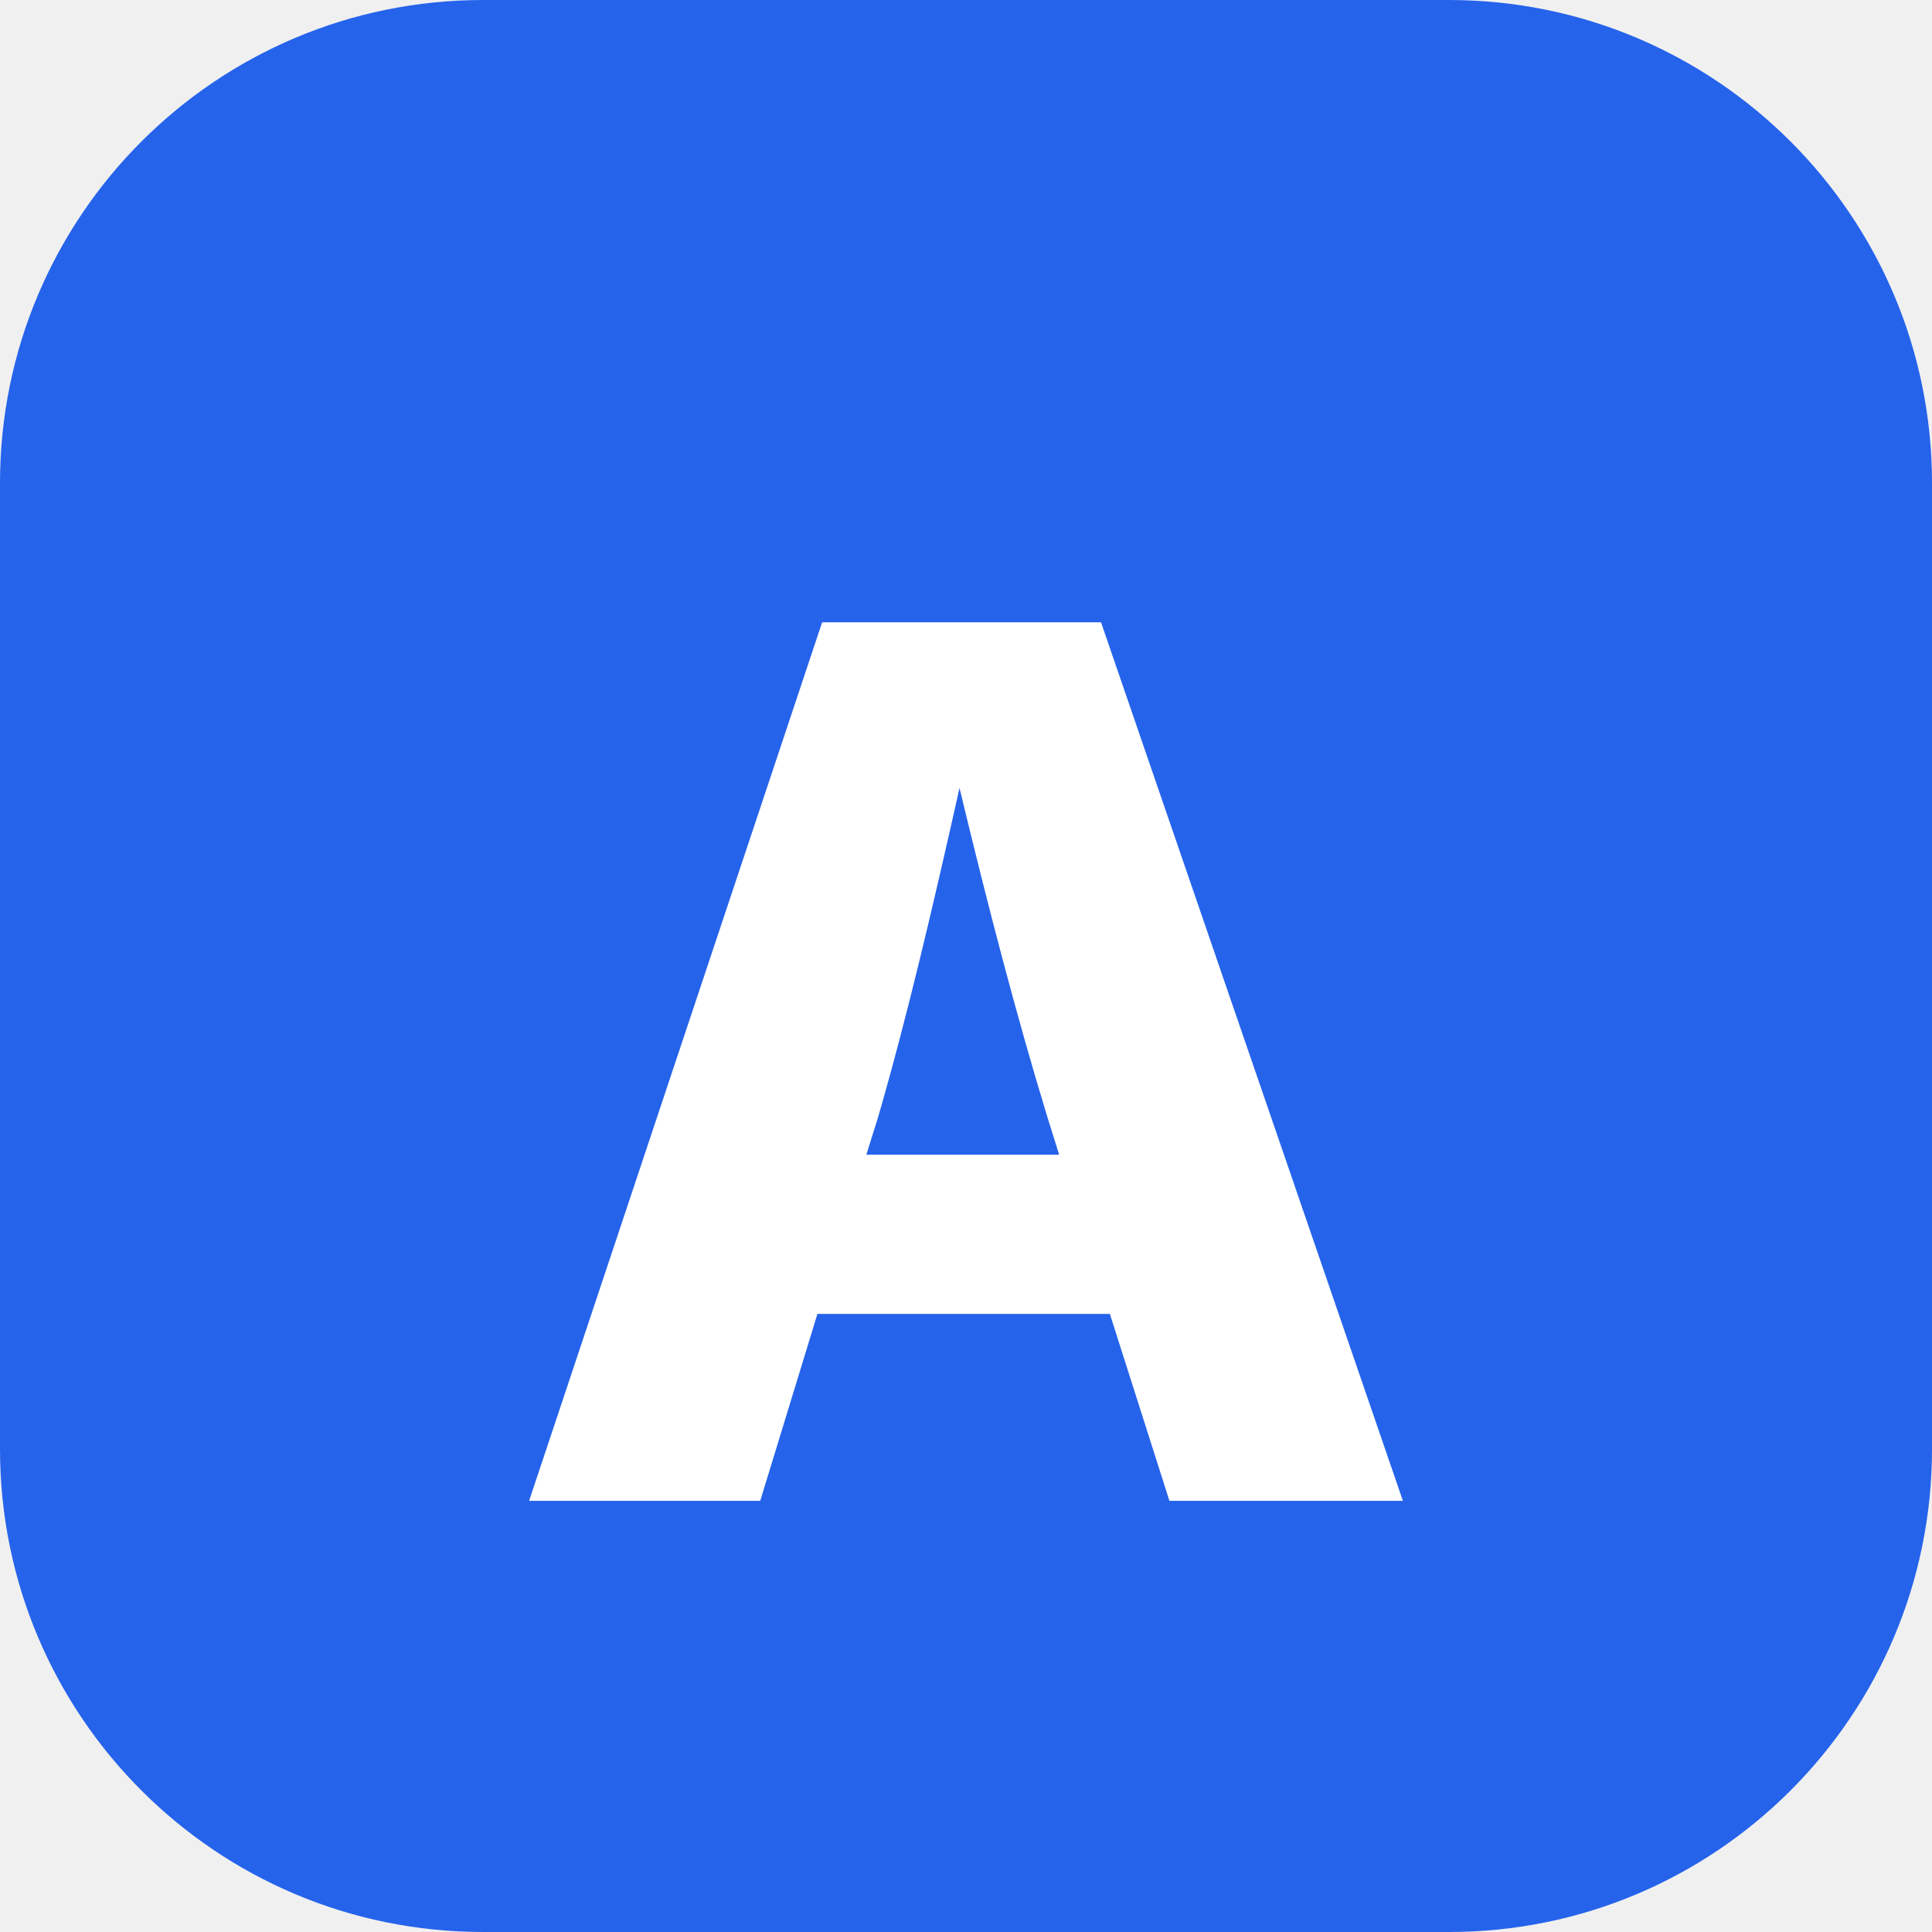
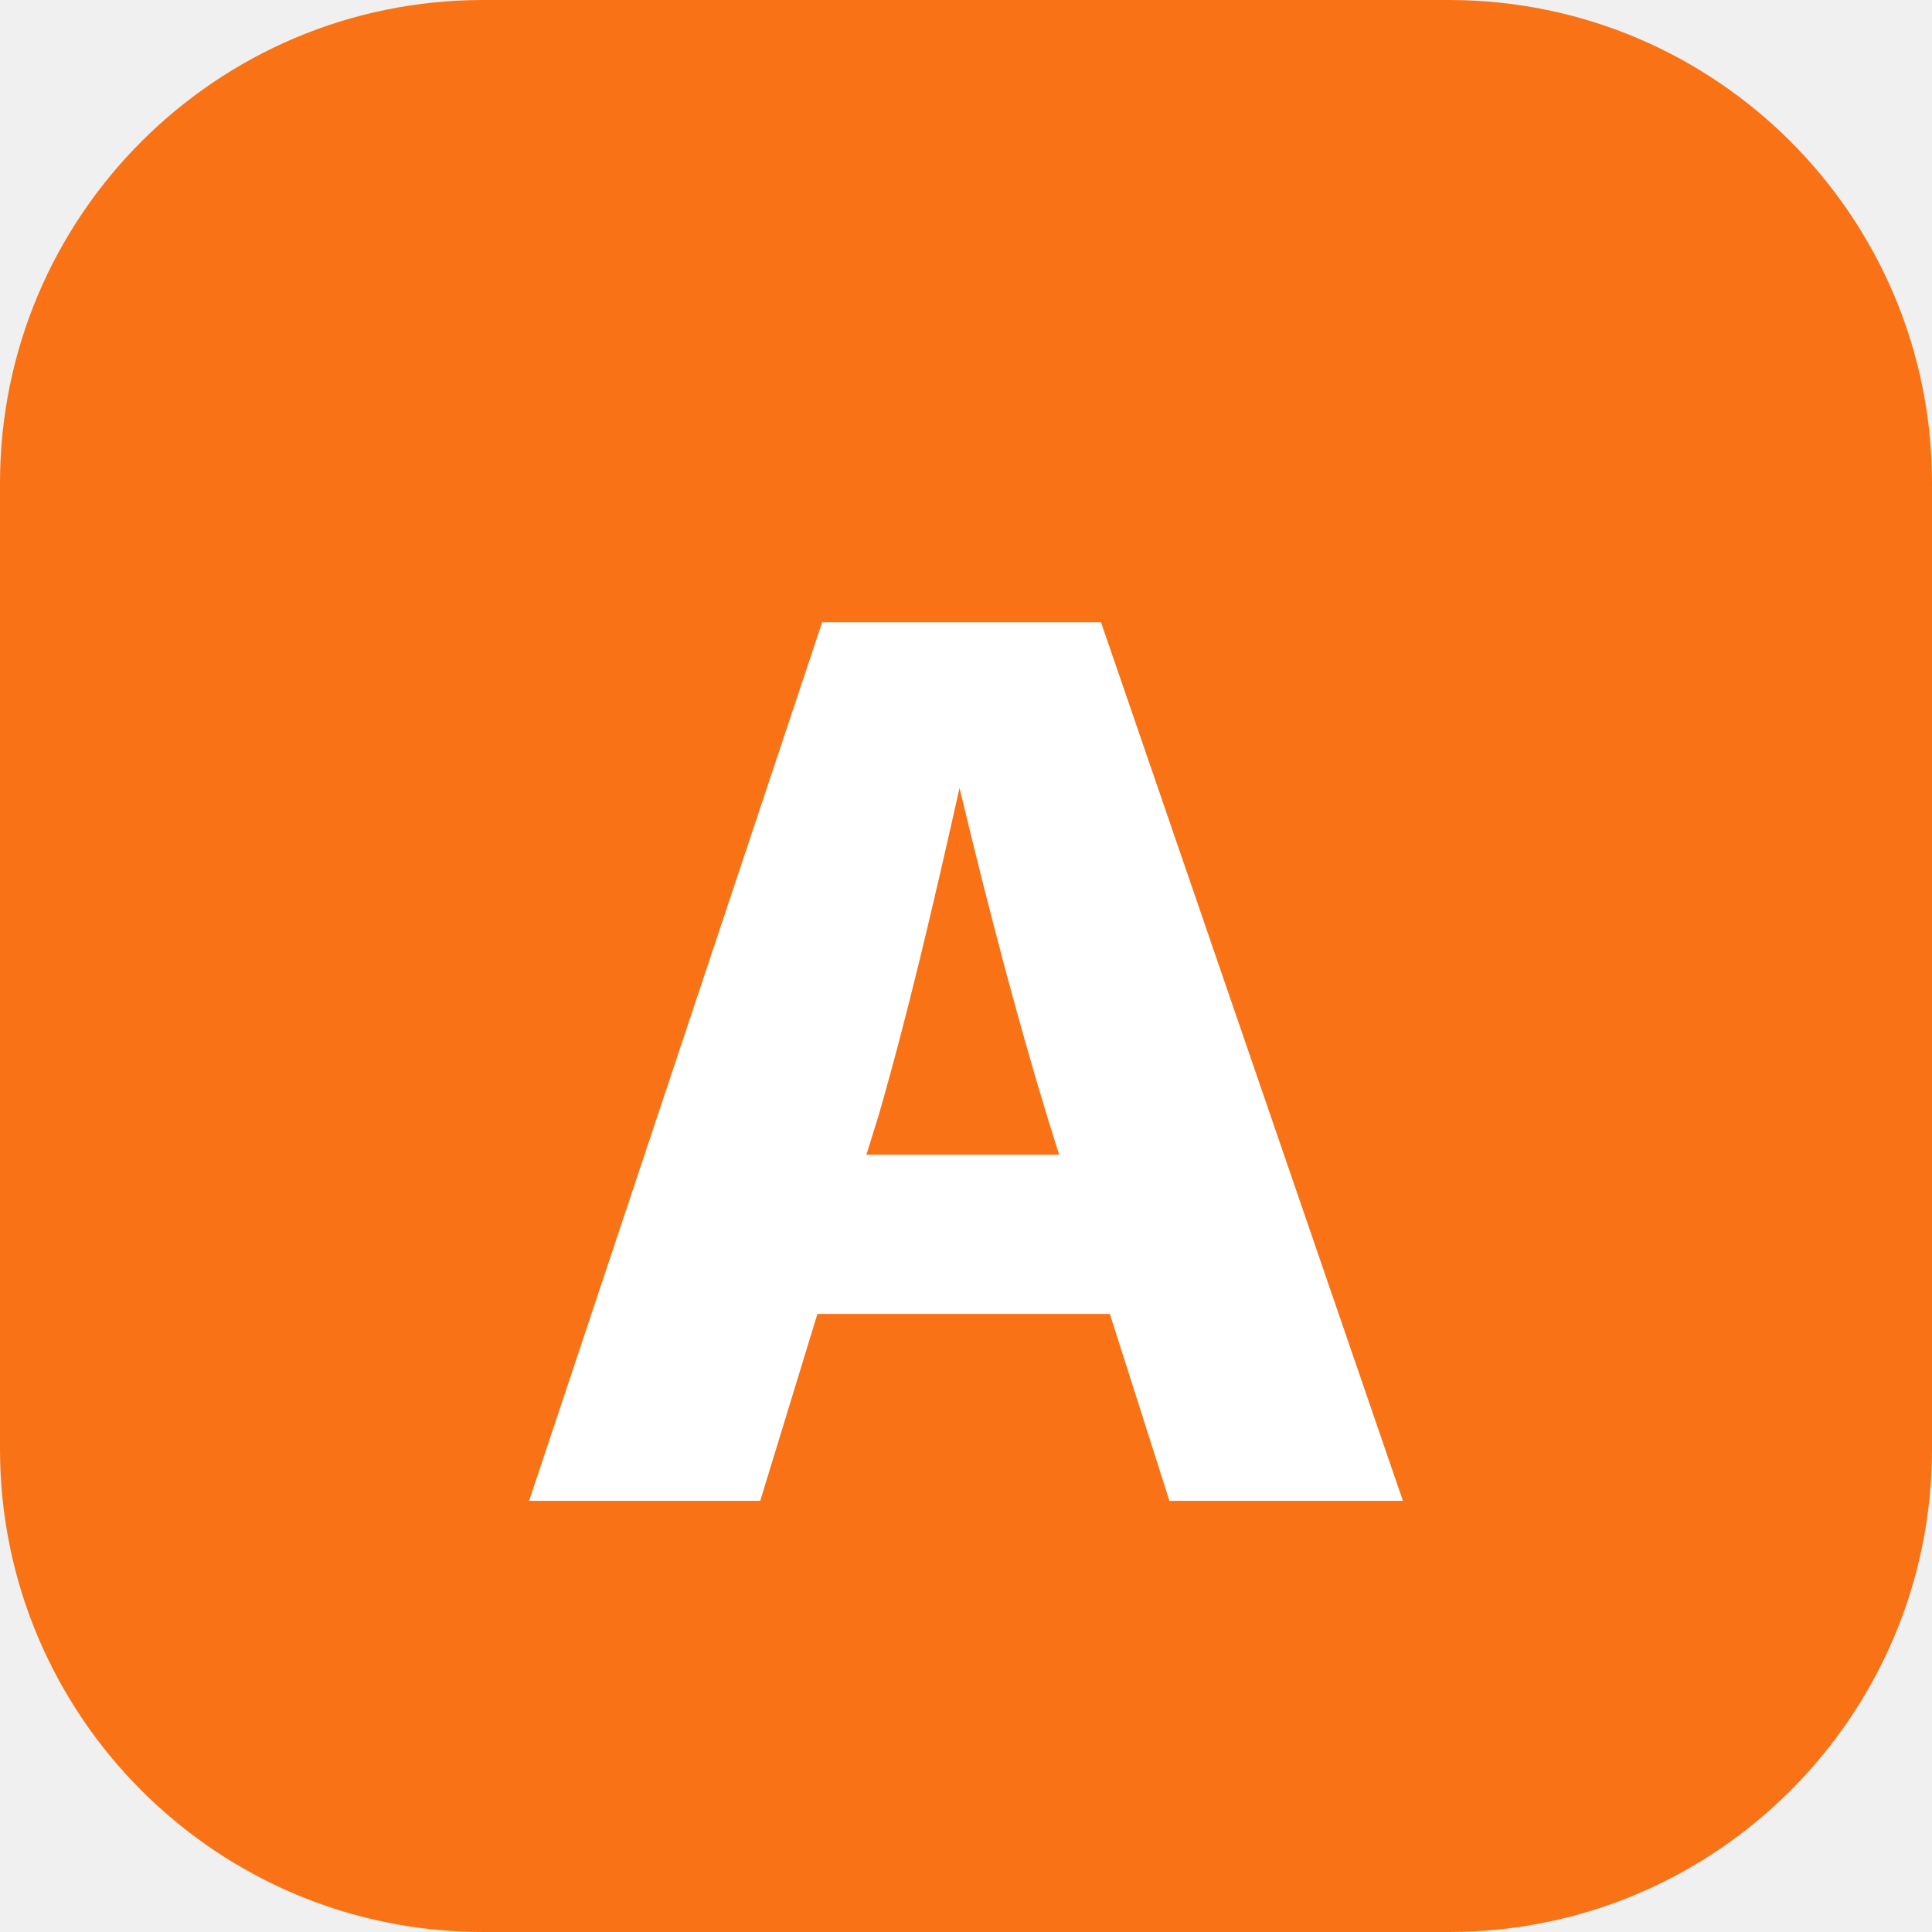
<svg xmlns="http://www.w3.org/2000/svg" viewBox="0 0 512 512" width="100%" height="100%">
-   <rect width="512" height="512" rx="128" fill="#2563eb" />
+   <rect width="512" height="512" rx="128" fill="#F97316" />
  <text x="50%" y="54%" text-anchor="middle" dominant-baseline="middle" font-family="-apple-system, BlinkMacSystemFont, 'Inter', 'Segoe UI', Roboto, sans-serif" font-weight="800" font-size="320" fill="#ffffff">A</text>
</svg>
